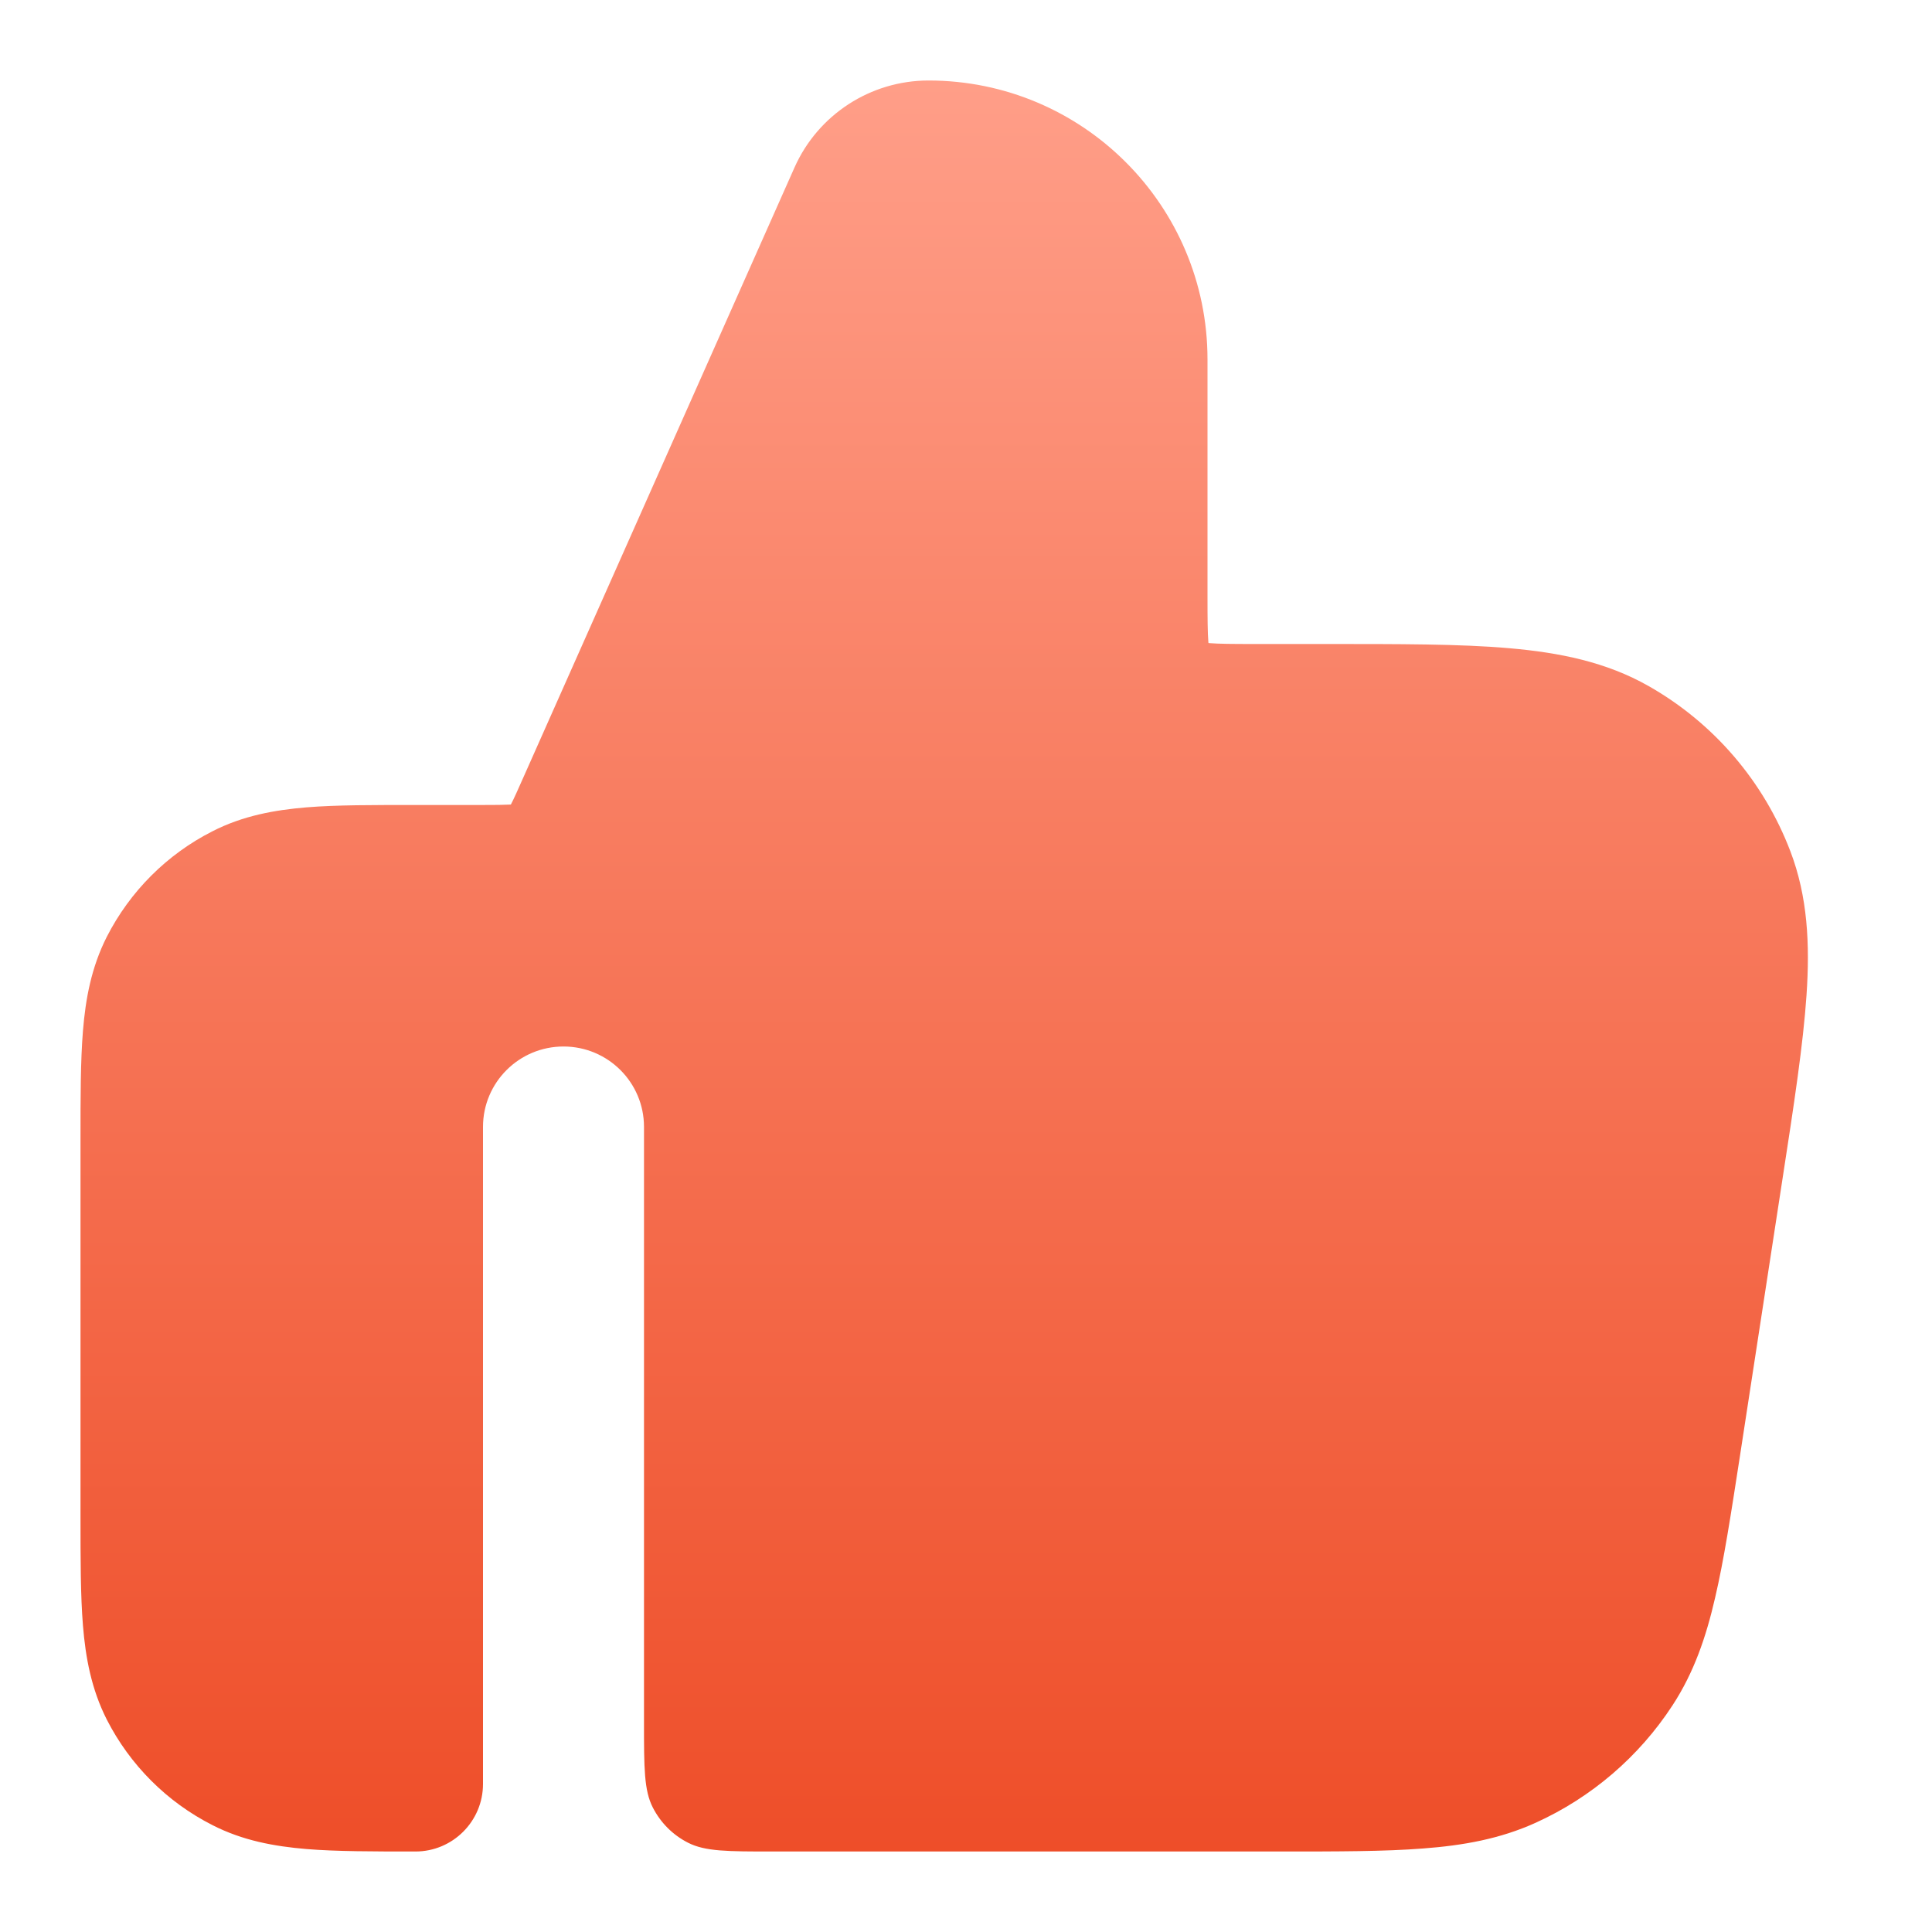
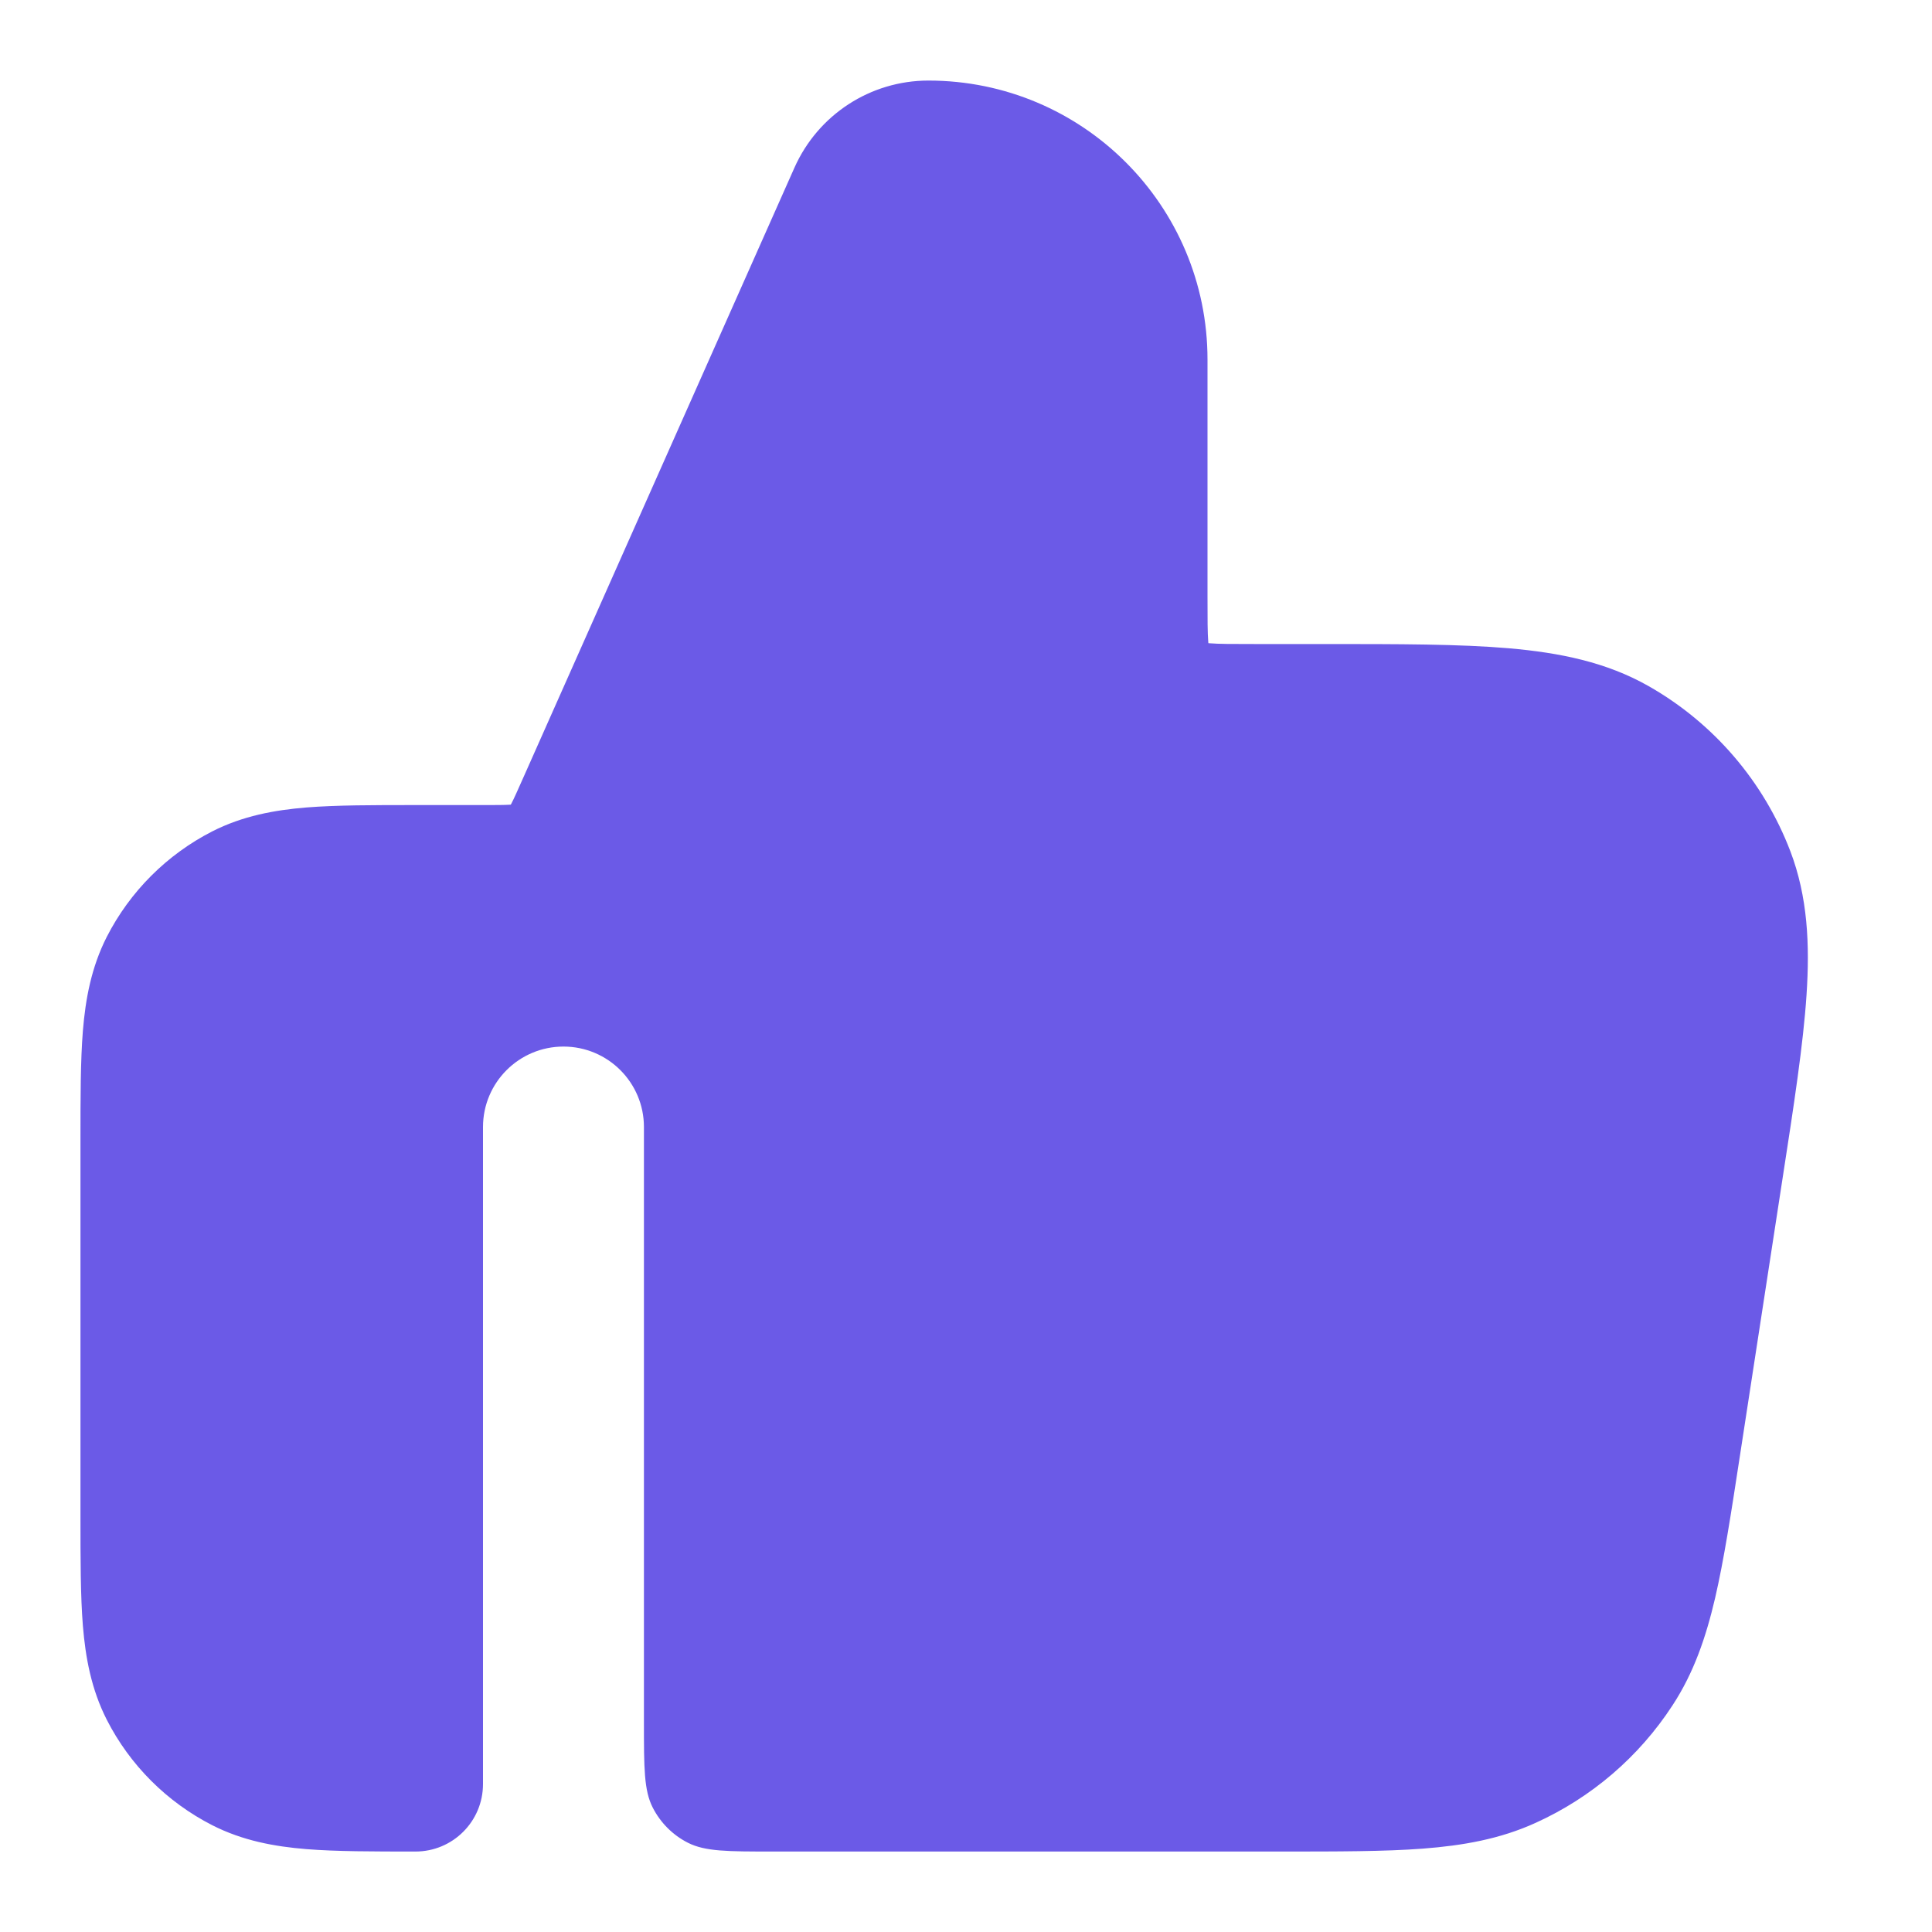
- <svg xmlns="http://www.w3.org/2000/svg" width="18" height="18" viewBox="0 0 18 18" fill="none">
+ <svg xmlns="http://www.w3.org/2000/svg" width="20" height="20" viewBox="0 0 20 20" fill="none">
  <g id="thumbs-up">
-     <path id="Solid" d="M8.651 0.75C8.111 0.75 7.621 1.068 7.402 1.561L4.881 7.232C4.82 7.37 4.788 7.441 4.762 7.491L4.76 7.495L4.755 7.496C4.699 7.499 4.621 7.5 4.47 7.5L3.871 7.5C3.476 7.5 3.135 7.499 2.854 7.522C2.557 7.547 2.262 7.6 1.979 7.745C1.555 7.96 1.211 8.305 0.995 8.728C0.851 9.012 0.797 9.307 0.773 9.603C0.75 9.884 0.75 10.225 0.75 10.621V14.128C0.75 14.524 0.75 14.865 0.773 15.146C0.797 15.442 0.851 15.737 0.995 16.021C1.211 16.444 1.555 16.789 1.979 17.004C2.262 17.149 2.557 17.202 2.854 17.227C3.135 17.25 3.476 17.25 3.871 17.25C4.218 17.25 4.5 16.968 4.5 16.621L4.5 10.499C4.5 10.085 4.836 9.75 5.25 9.75C5.664 9.75 6 10.085 6 10.499L6 16.049C6 16.47 6 16.68 6.082 16.84C6.154 16.981 6.268 17.096 6.41 17.168C6.57 17.25 6.78 17.25 7.2 17.25H11.94C12.464 17.25 12.899 17.25 13.257 17.222C13.631 17.194 13.975 17.133 14.308 16.982C14.828 16.746 15.27 16.367 15.582 15.889C15.782 15.583 15.895 15.252 15.979 14.887C16.061 14.537 16.127 14.107 16.207 13.589L16.608 10.978C16.714 10.292 16.8 9.729 16.831 9.27C16.863 8.796 16.842 8.354 16.68 7.93C16.432 7.28 15.966 6.736 15.36 6.392C14.966 6.168 14.532 6.08 14.059 6.039C13.601 5.999 13.032 6 12.337 6H11.7C11.478 6 11.356 5.999 11.268 5.992L11.259 5.991L11.258 5.981C11.251 5.894 11.25 5.772 11.25 5.55V3.349C11.25 1.913 10.086 0.75 8.651 0.75Z" fill="url(#paint0_linear_3529_22193)" />
+     <path id="Solid" d="M9.611 0.834C9.011 0.834 8.468 1.187 8.224 1.736L5.423 8.037C5.355 8.19 5.32 8.269 5.291 8.324L5.288 8.329L5.283 8.33C5.22 8.334 5.134 8.334 4.967 8.334L4.301 8.334C3.862 8.334 3.483 8.334 3.17 8.359C2.841 8.386 2.513 8.446 2.198 8.606C1.728 8.846 1.345 9.229 1.105 9.699C0.945 10.014 0.885 10.342 0.858 10.671C0.833 10.984 0.833 11.363 0.833 11.802V15.699C0.833 16.139 0.833 16.518 0.858 16.83C0.885 17.159 0.945 17.487 1.105 17.802C1.345 18.273 1.728 18.655 2.198 18.895C2.513 19.055 2.841 19.115 3.17 19.142C3.483 19.167 3.862 19.167 4.301 19.167C4.687 19.167 5 18.855 5 18.468L5 11.667C5 11.207 5.373 10.834 5.833 10.834C6.293 10.834 6.666 11.207 6.666 11.667L6.666 17.834C6.666 18.301 6.666 18.534 6.757 18.712C6.837 18.869 6.965 18.997 7.121 19.076C7.3 19.167 7.533 19.167 8 19.167H13.266C13.848 19.167 14.332 19.167 14.729 19.137C15.145 19.105 15.528 19.038 15.897 18.87C16.475 18.608 16.966 18.187 17.313 17.655C17.535 17.316 17.66 16.948 17.755 16.542C17.845 16.153 17.919 15.675 18.007 15.1L18.453 12.199C18.571 11.436 18.667 10.811 18.701 10.301C18.736 9.775 18.713 9.284 18.534 8.813C18.258 8.09 17.739 7.485 17.067 7.103C16.629 6.854 16.147 6.757 15.621 6.711C15.112 6.667 14.479 6.667 13.708 6.667H13C12.753 6.667 12.617 6.667 12.52 6.659L12.509 6.658L12.508 6.647C12.5 6.55 12.5 6.414 12.5 6.167V3.722C12.5 2.127 11.207 0.834 9.611 0.834Z" fill="#6B5AE7" />
  </g>
-   <defs>
-     <linearGradient id="paint0_linear_3529_22193" x1="8.797" y1="0.75" x2="8.797" y2="17.25" gradientUnits="userSpaceOnUse">
-       <stop stop-color="#FF9E88" />
-       <stop offset="1" stop-color="#EE4E29" />
-     </linearGradient>
-   </defs>
</svg>
